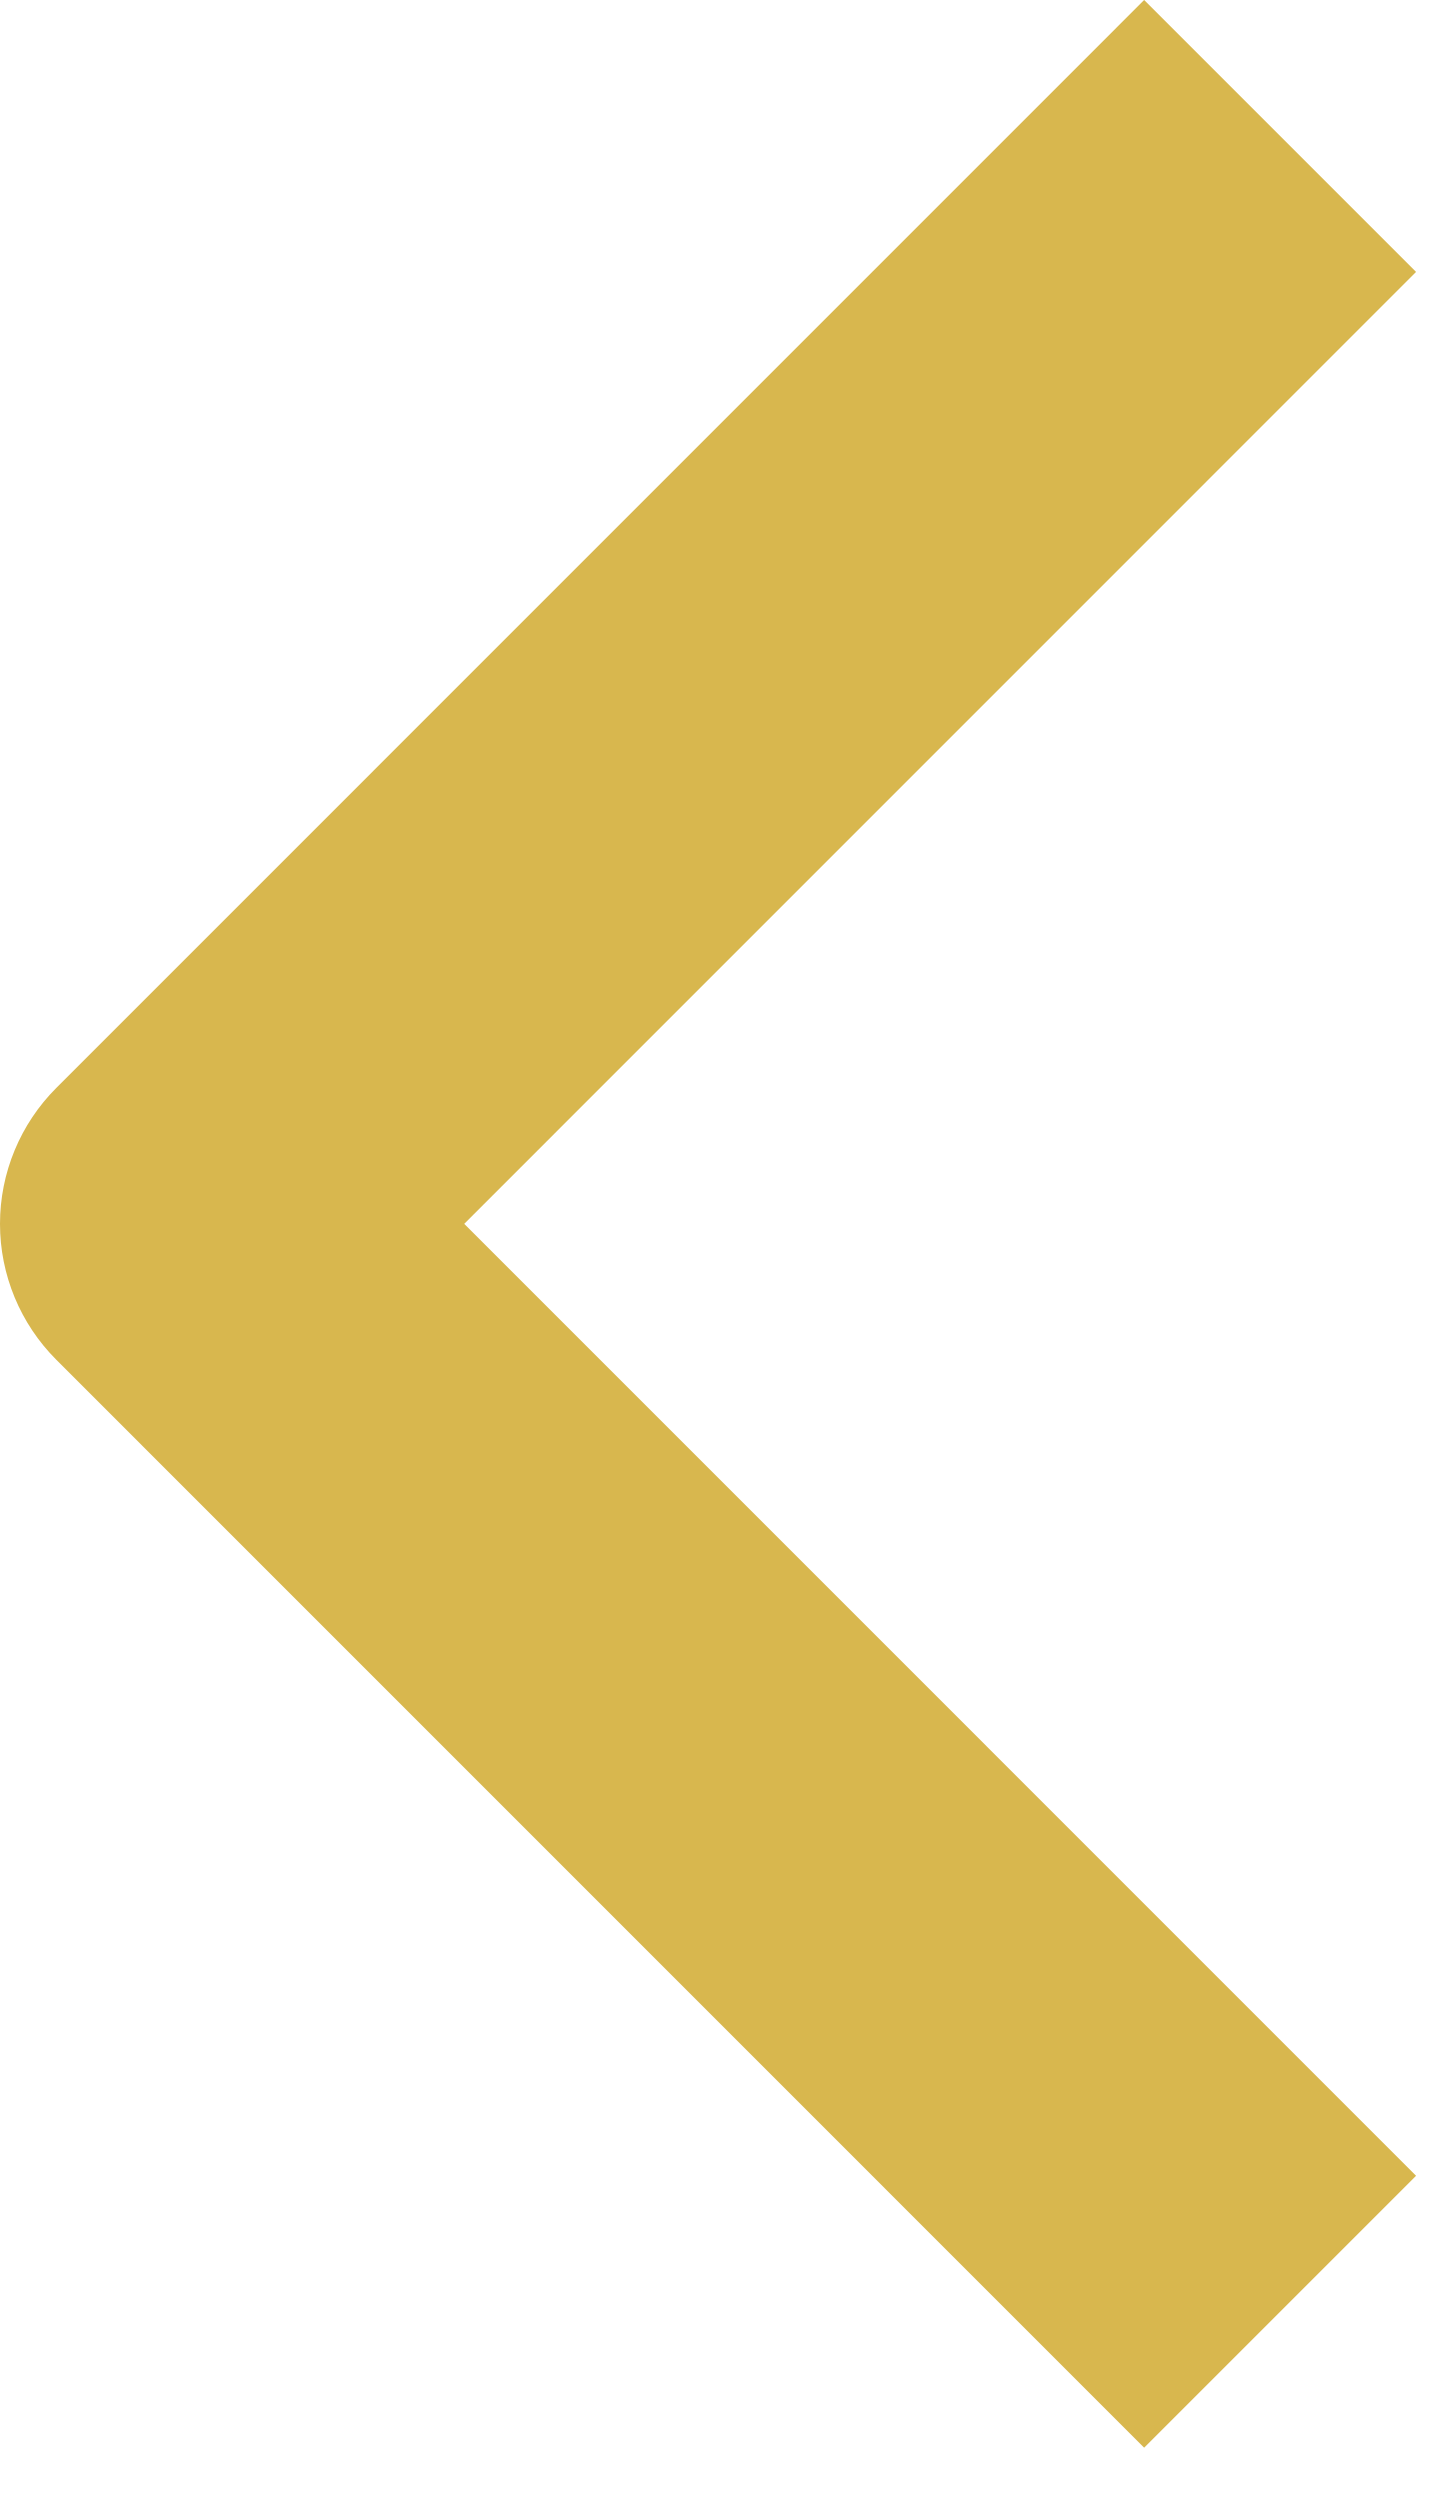
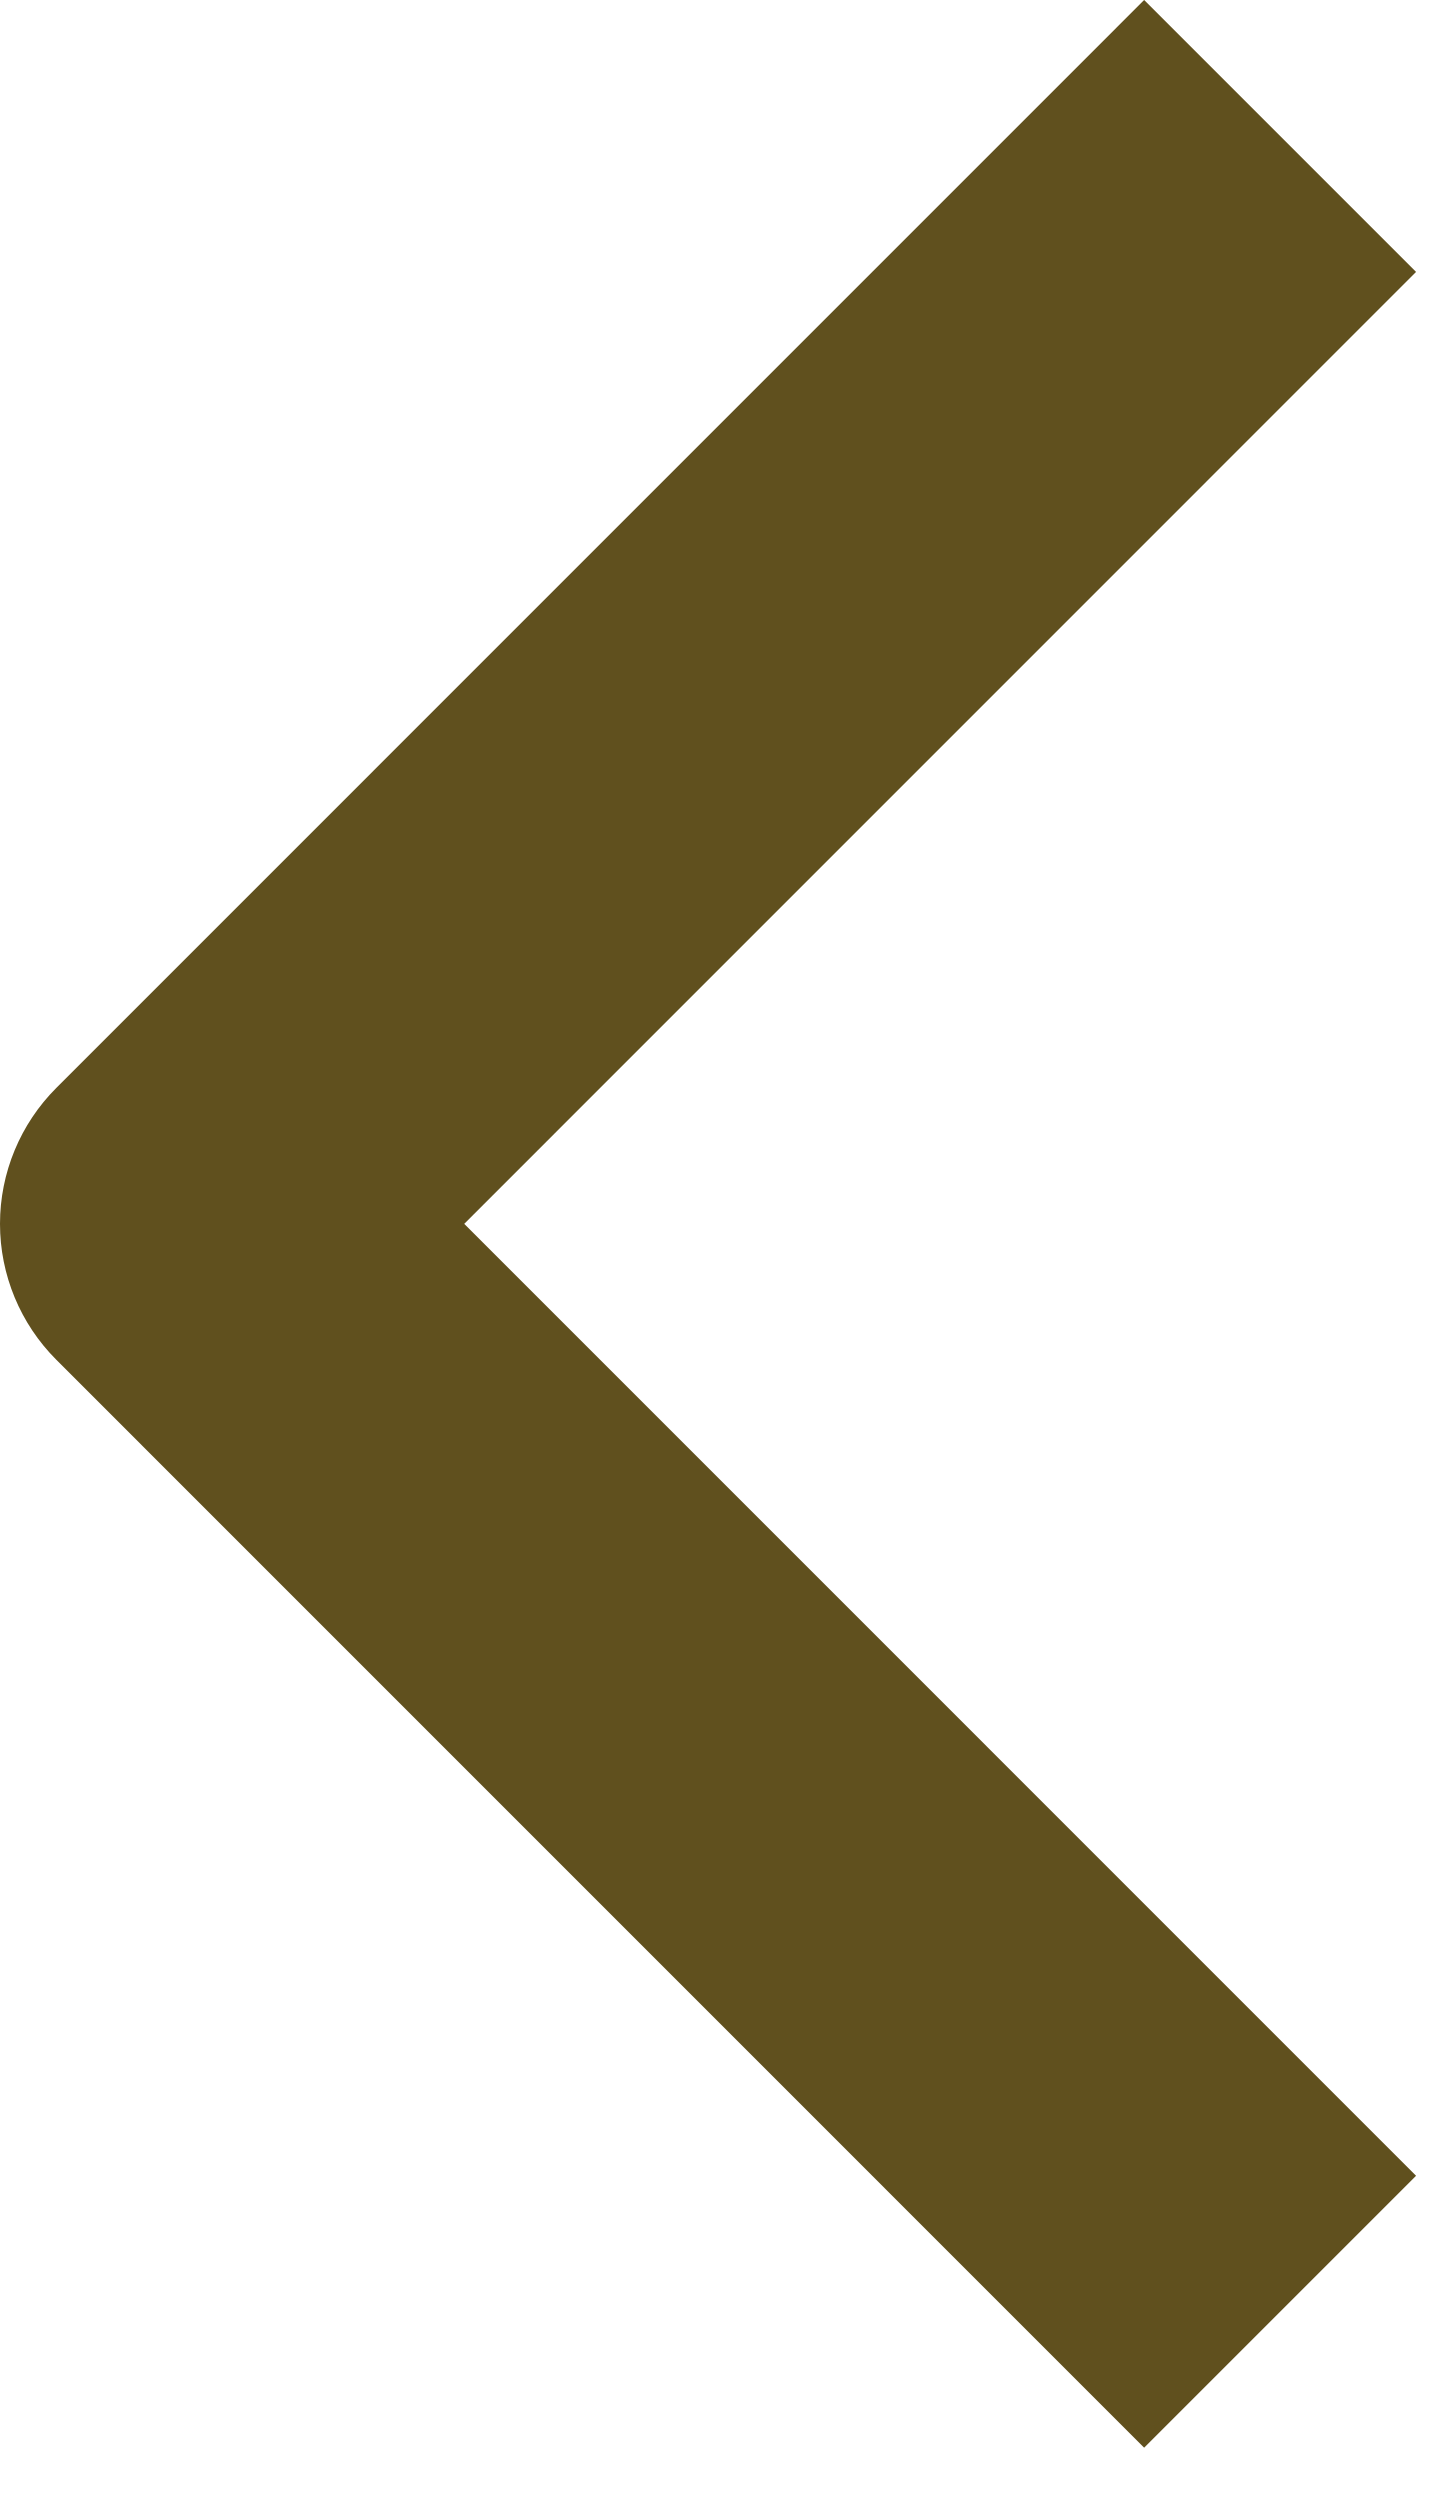
<svg xmlns="http://www.w3.org/2000/svg" width="15" height="26" viewBox="0 0 15 26" fill="none">
-   <path fill-rule="evenodd" clip-rule="evenodd" d="M0.586 11.314L11.899 -7.62939e-06L14.727 2.828L4.828 12.728L14.727 22.628L11.899 25.456L0.586 14.142C0.211 13.767 -3.33786e-05 13.258 -3.33786e-05 12.728C-3.33786e-05 12.198 0.211 11.689 0.586 11.314Z" fill="#D8B74E" />
+   <path fill-rule="evenodd" clip-rule="evenodd" d="M0.586 11.314L11.899 -7.62939e-06L14.727 2.828L4.828 12.728L14.727 22.628L11.899 25.456L0.586 14.142C0.211 13.767 -3.33786e-05 13.258 -3.33786e-05 12.728C-3.33786e-05 12.198 0.211 11.689 0.586 11.314Z" fill="#60501E" />
</svg>
